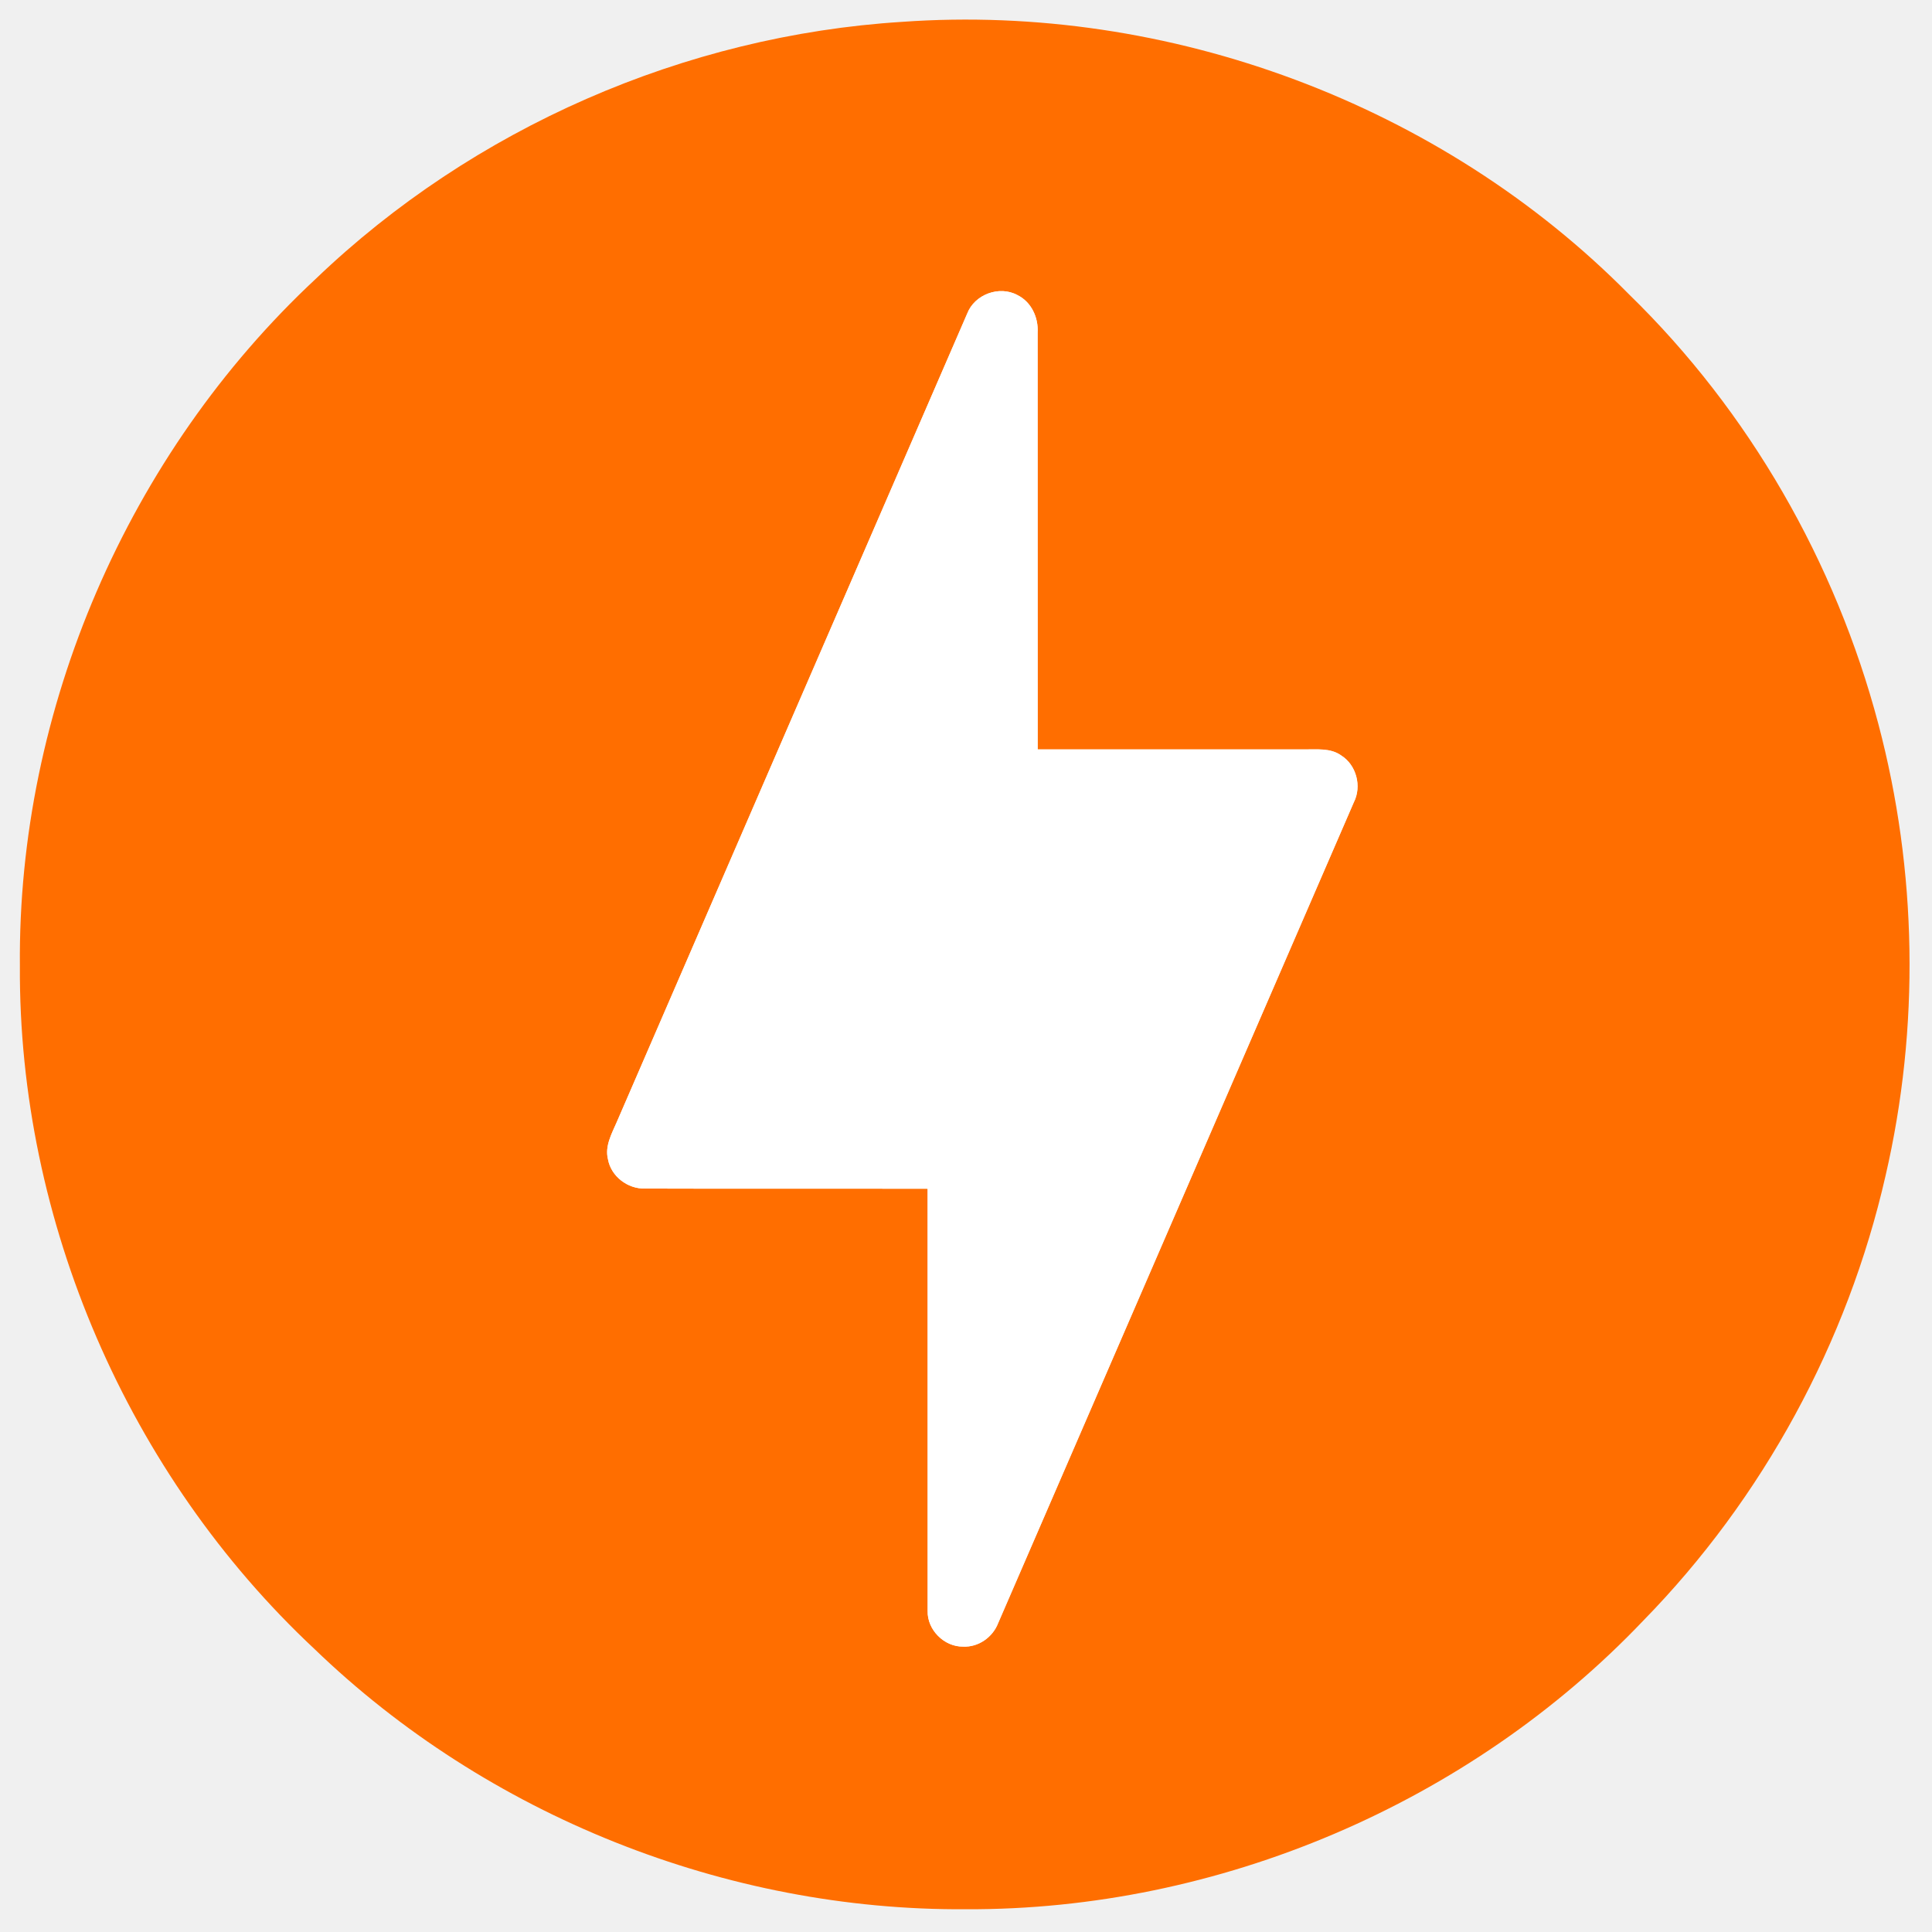
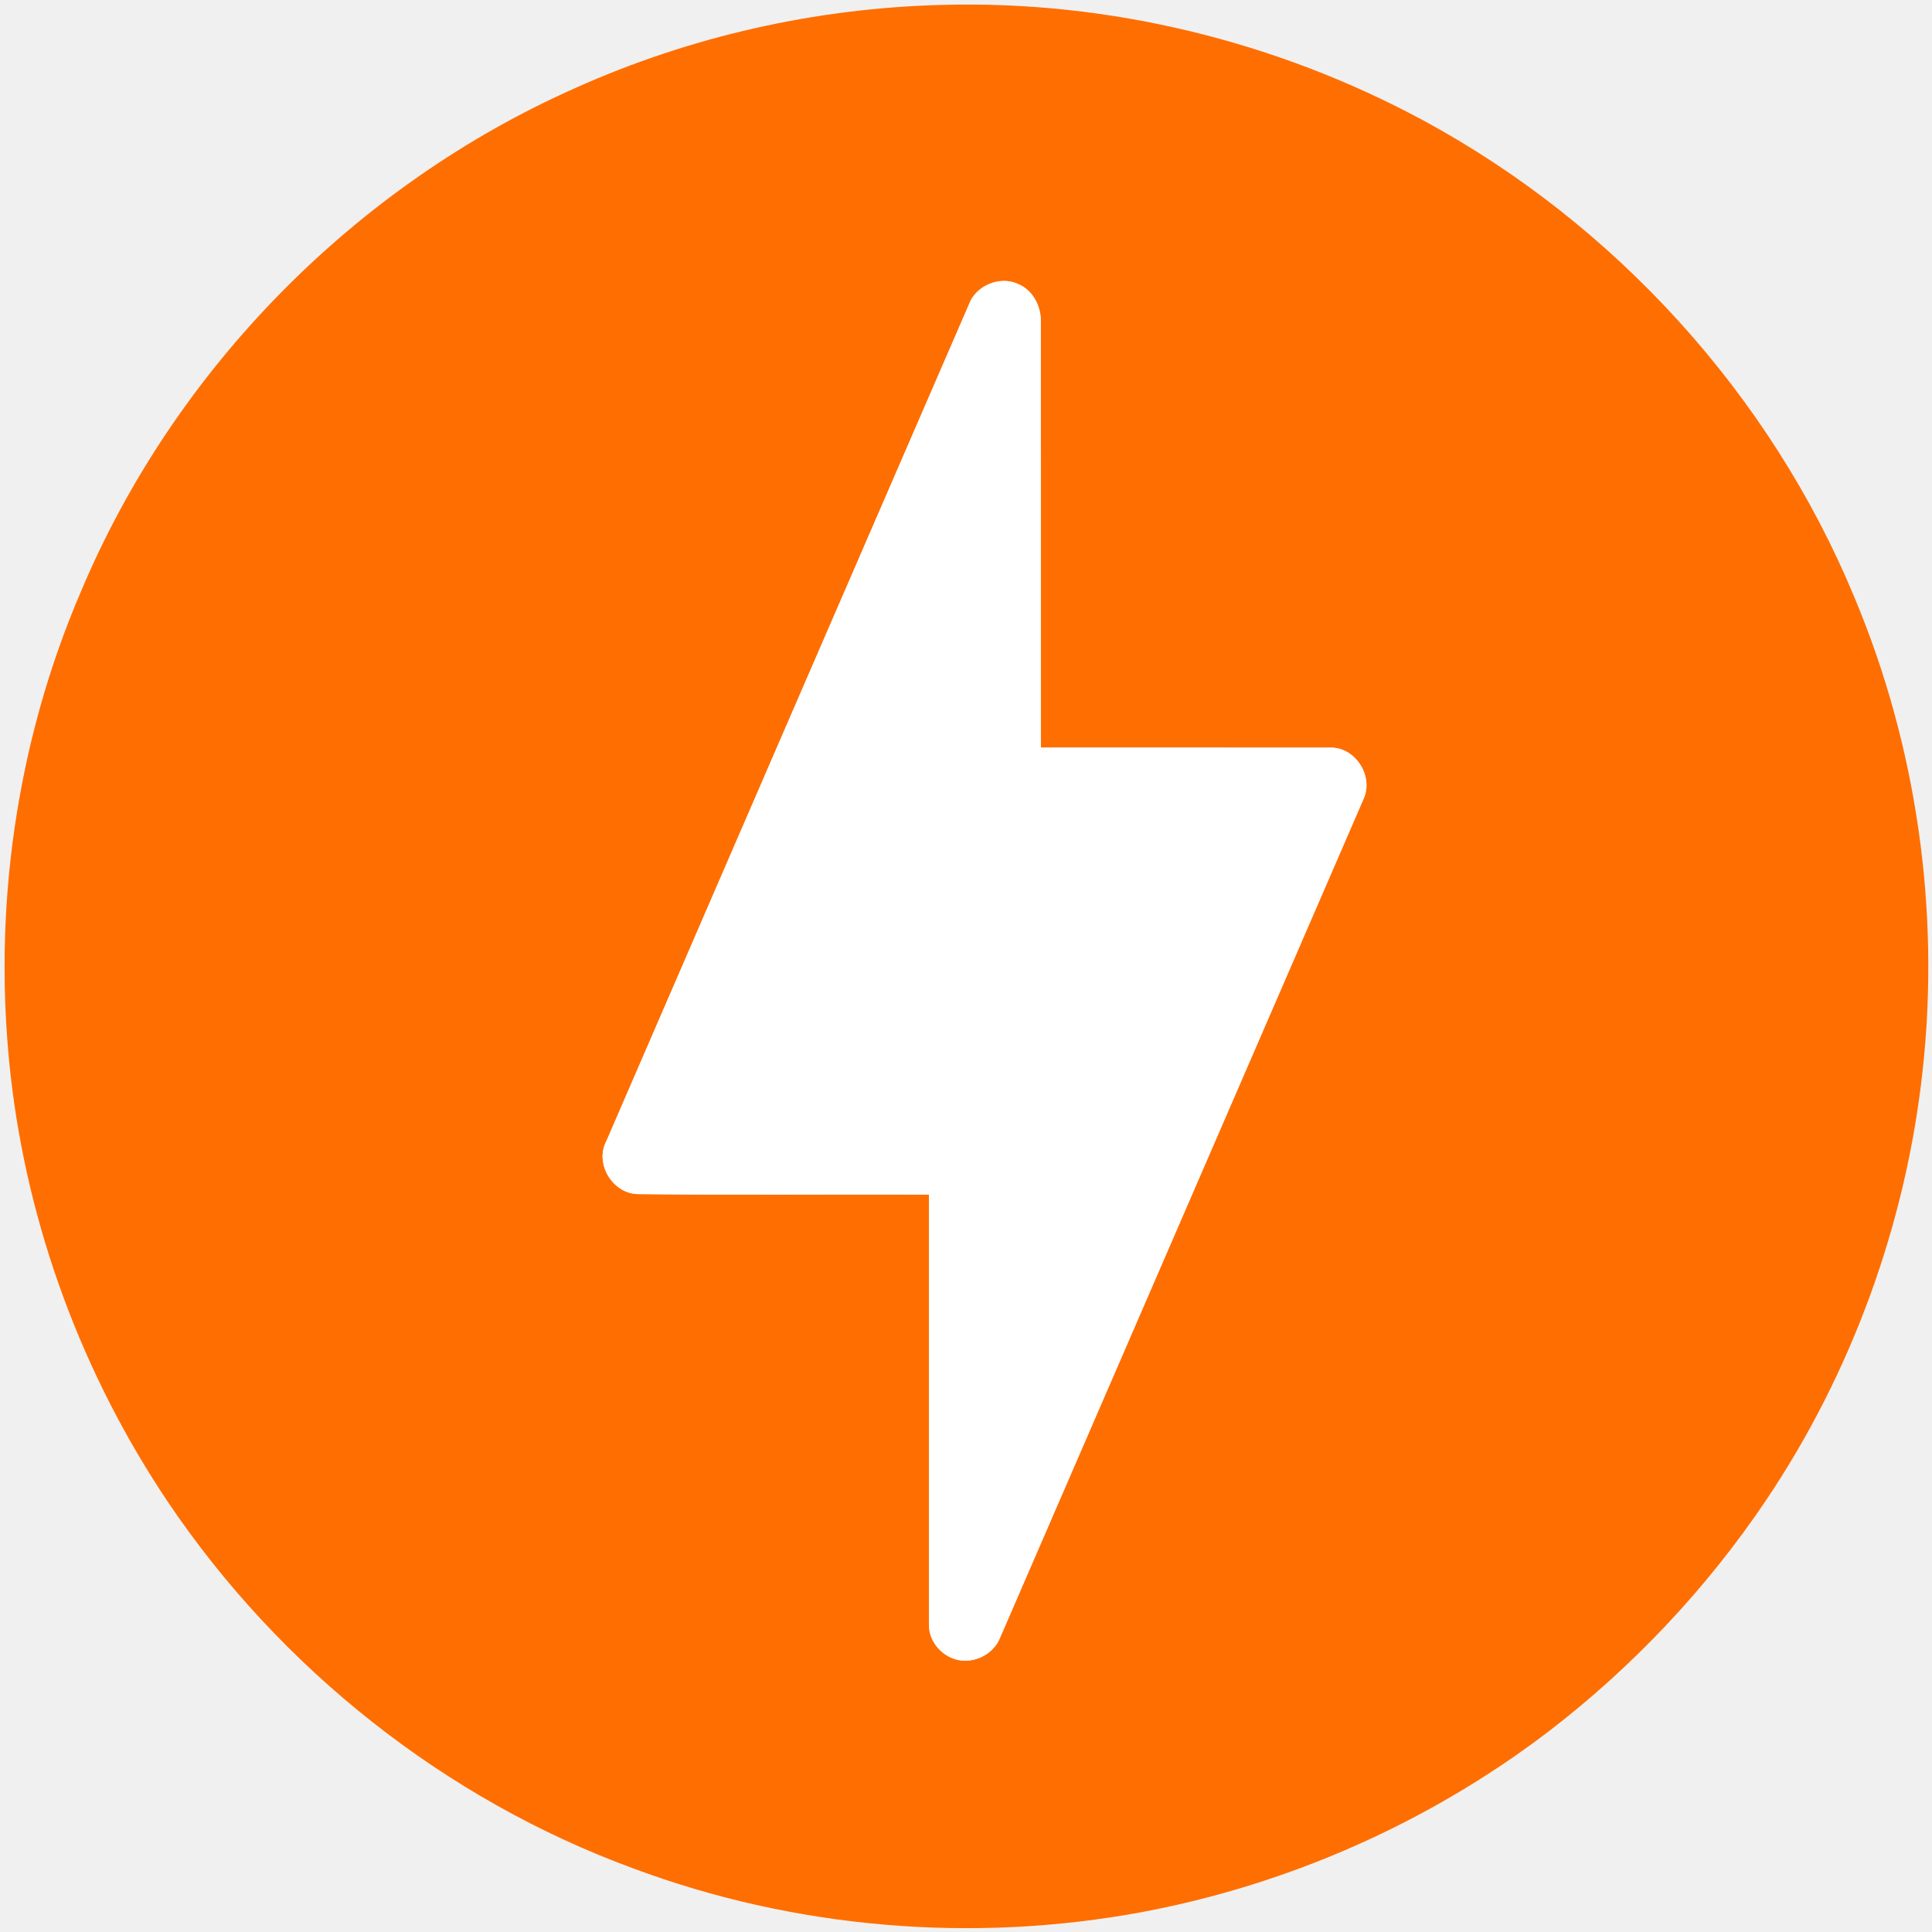
- <svg xmlns="http://www.w3.org/2000/svg" width="680pt" height="680pt" viewBox="0 0 680 680">
-   <path fill="#ff6e00" d="M317.53 7.69c93.76-6.68 189.75 28.98 255.85 95.93 42.27 41.16 72.68 94.21 87.74 151.2 13.7 51.76 14.62 106.84 2.53 159-13.36 58.69-43.17 113.57-85.27 156.59C517.13 634.78 428.86 672.37 340 671.99c-84.45.58-168.58-32.99-229.36-91.64C45.08 519.02 6.47 429.83 7 340c-.82-90.4 38.06-180.26 104.14-241.86 55.38-53.07 129.84-85.65 206.39-90.45m22.89 102.68c-41.18 94.86-82.23 189.77-123.38 284.65-1.77 4.07-4.2 8.38-3.06 12.98 1.08 6.06 6.96 10.52 13.06 10.33 33.15.12 66.3-.01 99.45.07.02 49.53-.01 99.06.01 148.59-.18 6.68 5.85 12.68 12.51 12.56 5.34.26 10.39-3.29 12.29-8.23 41.75-96.29 83.46-192.6 125.19-288.91 2.89-5.64.93-13.17-4.47-16.54-3.79-2.7-8.65-2.03-13.02-2.1-31.26.02-62.51.02-93.77 0-.03-48.91.01-97.83-.02-146.74.32-5.28-2.23-10.78-7.1-13.17-6.37-3.47-15.08-.25-17.69 6.51z" />
-   <path fill="#fff" d="M340.42 110.37c2.61-6.76 11.32-9.98 17.69-6.51 4.87 2.39 7.42 7.89 7.1 13.17.03 48.91-.01 97.83.02 146.74 31.26.02 62.51.02 93.77 0 4.37.07 9.23-.6 13.02 2.1 5.4 3.37 7.36 10.9 4.47 16.54-41.73 96.31-83.44 192.62-125.19 288.91-1.9 4.94-6.95 8.49-12.29 8.23-6.66.12-12.69-5.88-12.51-12.56-.02-49.53.01-99.06-.01-148.59-33.15-.08-66.3.05-99.45-.07-6.1.19-11.98-4.27-13.06-10.33-1.14-4.6 1.29-8.91 3.06-12.98 41.15-94.88 82.2-189.79 123.38-284.65z" />
+ <svg xmlns="http://www.w3.org/2000/svg" viewBox="0 0 503 503">
+   <path fill="#ff6e00" d="M245.25 1.28c43.46-1.22 87.11 9.46 125.34 30.09 49.95 27.03 90.36 71.48 112.14 123.98 16.29 38.76 22.43 81.69 17.82 123.47-4.36 39.86-18.45 78.63-40.84 111.9-15.47 22.97-34.75 43.39-56.74 60.23-30.88 23.49-67.3 39.65-105.44 46.82-44.16 8.26-90.55 4.4-132.66-11.33-49.05-17.98-91.9-52.01-121.08-95.29-22.24-33.09-36.55-71.53-41.02-111.18-4.8-42.69 1.36-86.62 18.37-126.12C45.47 96.06 92.51 48.31 149.82 22.9c29.96-13.44 62.6-20.79 95.43-21.62m7 78.02c-31.49 72.58-62.94 145.18-94.38 217.78-3.08 5.83 1.5 13.52 8.02 13.8 25.31.29 50.64.01 75.96.14.01 37.33-.02 74.67.02 112.01-.08 3.88 2.7 7.44 6.27 8.77 4.79 1.82 10.57-.86 12.33-5.66 31.49-72.69 63-145.38 94.5-218.07 2.84-6.05-2.27-13.86-9.01-13.41-24.99-.04-49.99 0-74.98-.02-.02-36.88 0-73.75-.01-110.62.19-4.11-1.97-8.45-5.89-10.07-4.77-2.23-11.06.38-12.83 5.35z" />
+   <path fill="#fff" d="M252.25 79.3c1.77-4.97 8.06-7.58 12.83-5.35 3.92 1.62 6.08 5.96 5.89 10.07.01 36.87-.01 73.74.01 110.62 24.99.02 49.99-.02 74.98.02 6.74-.45 11.85 7.36 9.01 13.41-31.5 72.69-63.01 145.38-94.5 218.07-1.76 4.8-7.54 7.48-12.33 5.66-3.57-1.33-6.35-4.89-6.27-8.77-.04-37.34-.01-74.68-.02-112.01-25.32-.13-50.65.15-75.96-.14-6.52-.28-11.1-7.97-8.02-13.8 31.44-72.6 62.89-145.2 94.38-217.78z" />
</svg>
